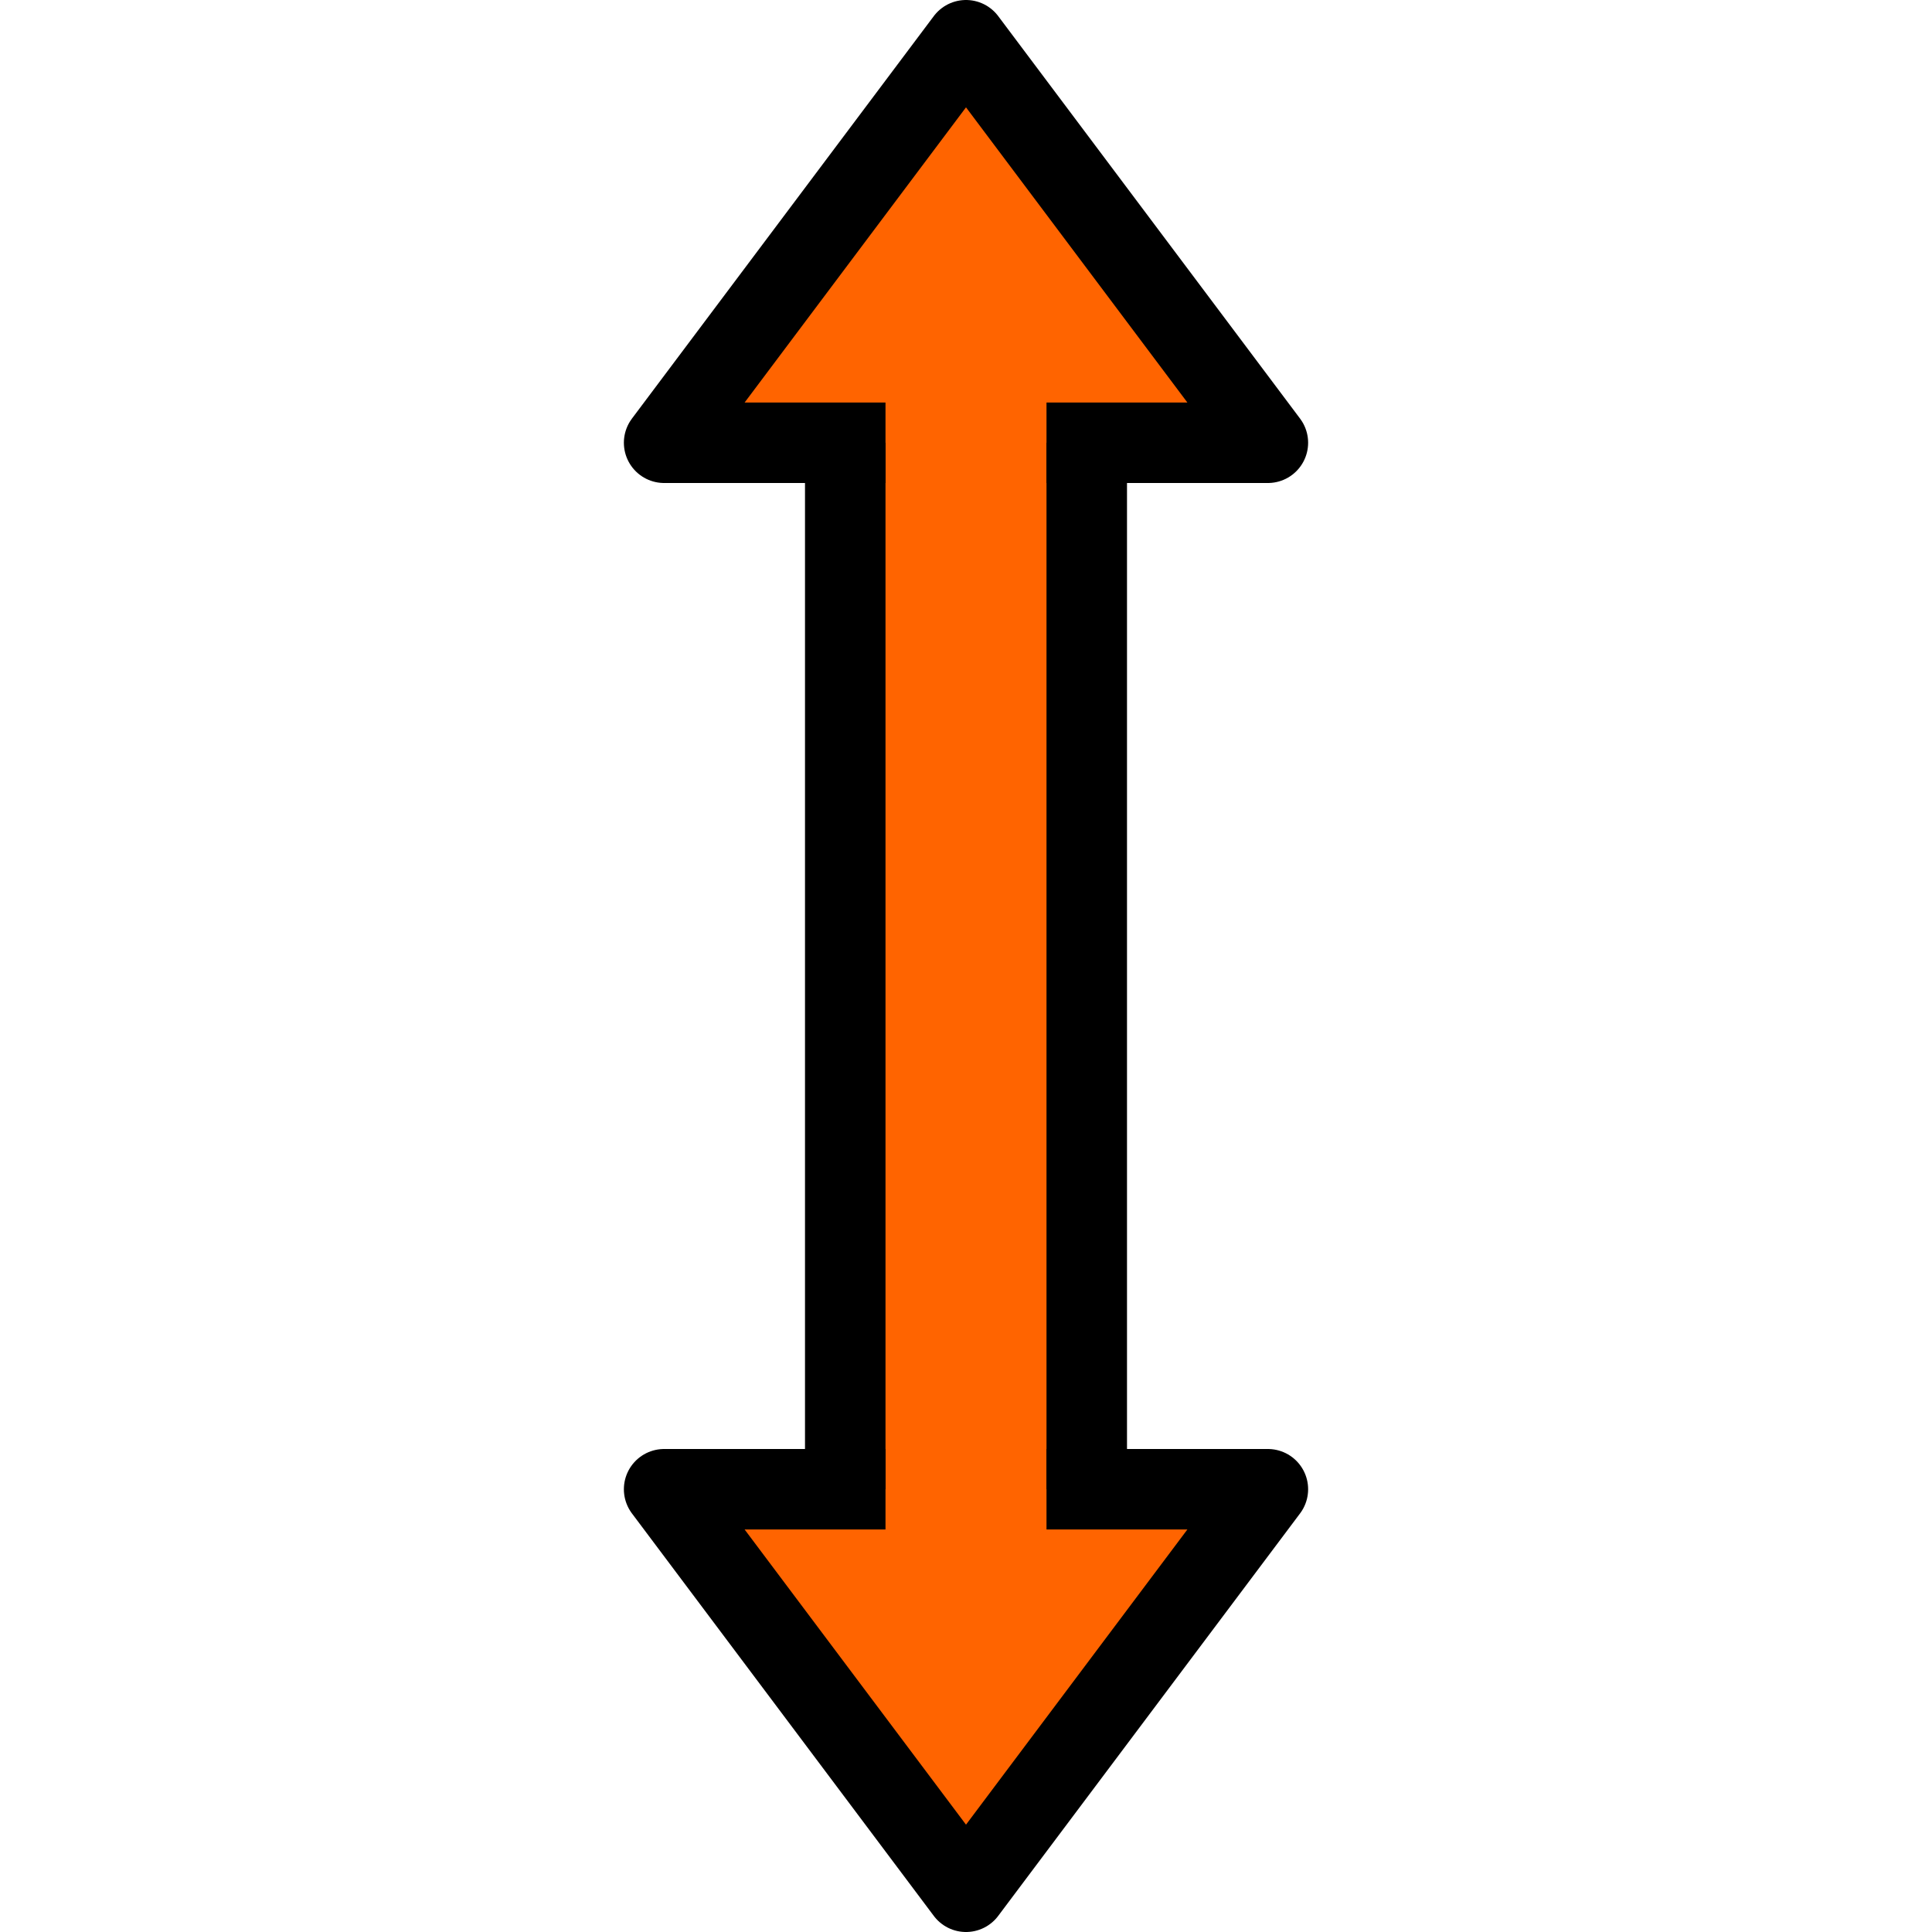
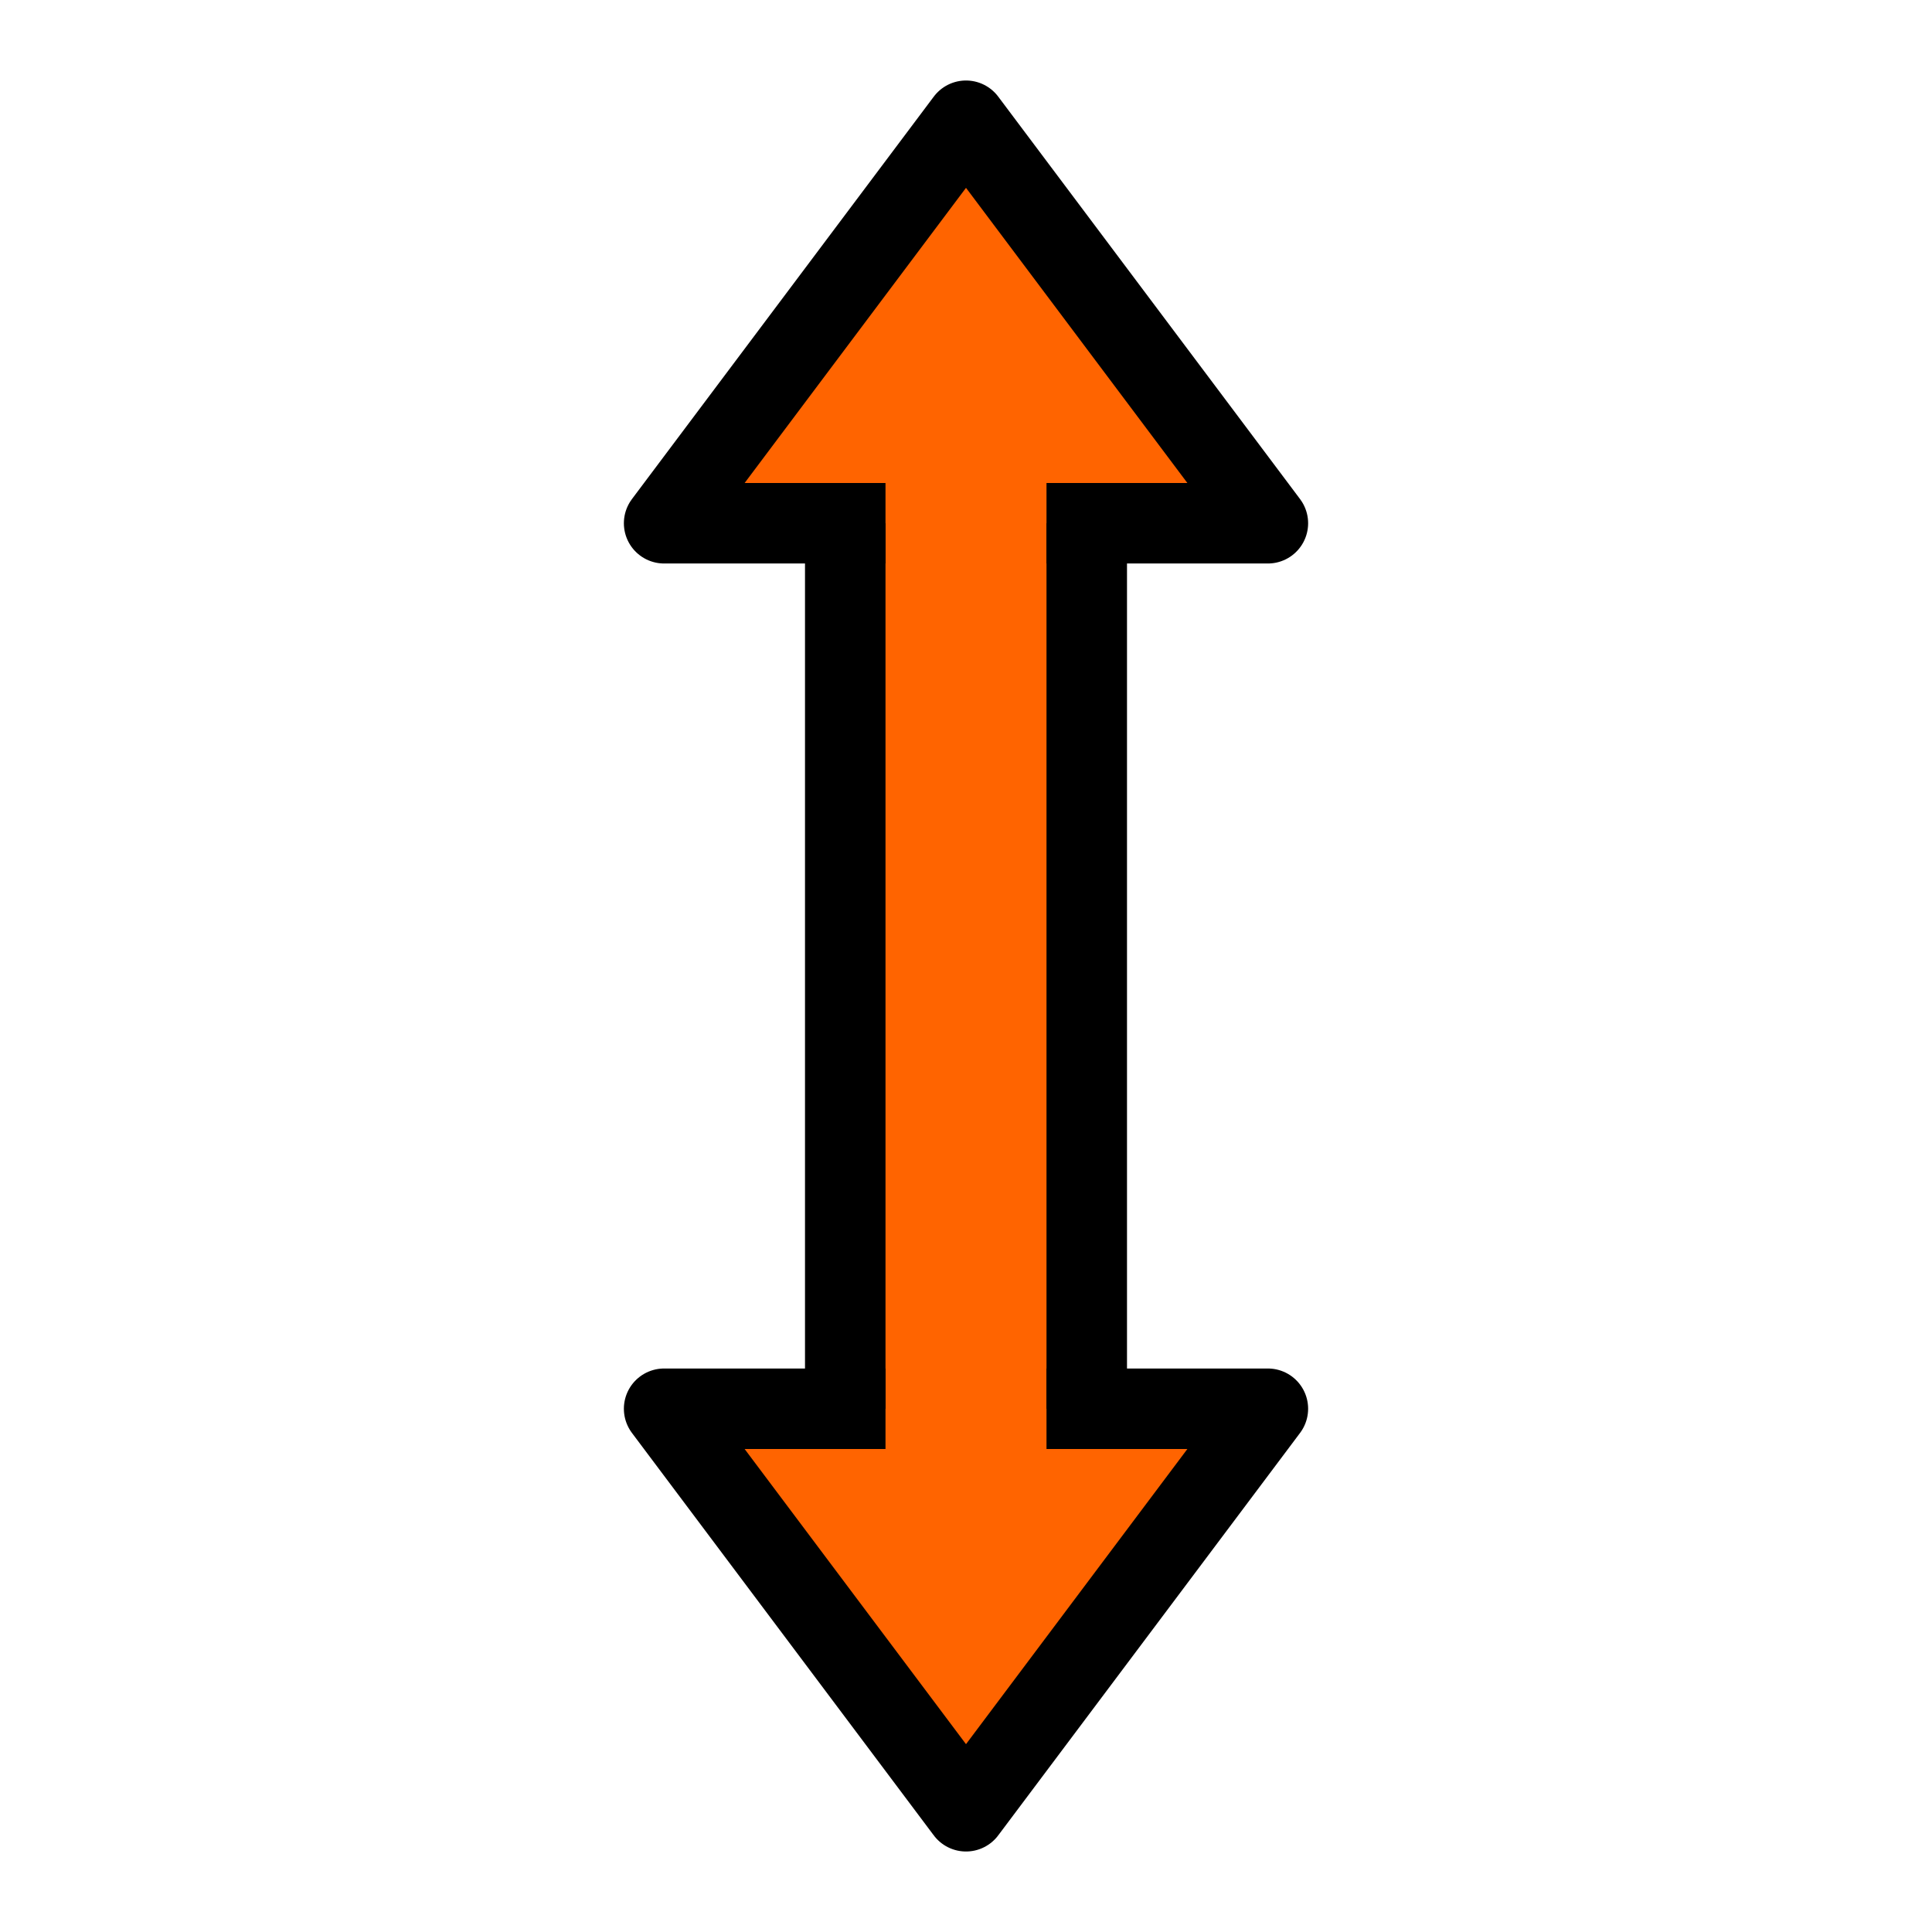
- <svg xmlns="http://www.w3.org/2000/svg" width="24px" height="24px" viewBox="0 0 24 24" version="1.1" id="SVGRoot">
+ <svg xmlns="http://www.w3.org/2000/svg" id="SVGRoot" version="1.1" viewBox="0 0 24 24" height="24px" width="24px">
  <defs id="defs815" />
  <g id="layer1">
-     <path style="fill:#ff6400;stroke:#000000;stroke-width:1px;stroke-linecap:butt;stroke-linejoin:miter;stroke-opacity:1;fill-opacity:1" d="m 10.5,4.75 0,14.5 h 3 l 0,-14.5 z" id="path857" />
-     <path style="fill:#ff6400;fill-opacity:1;stroke:#000000;stroke-width:1px;stroke-linecap:square;stroke-linejoin:round;stroke-opacity:1" d="m 10.5,5.5 -2.25,0 3.75,-5 3.75,5 H 13.5" id="path853" />
-     <path style="fill:#ff6400;stroke:#000000;stroke-width:1px;stroke-linecap:square;stroke-linejoin:round;stroke-opacity:1;fill-opacity:1" d="M 10.5,18.5 H 8.25 l 3.75,5 3.75,-5 H 13.5" id="path855" />
+     <path id="path857" d="m 10.5,5.75 v 12.5 h 3 V 5.75 Z" style="fill:#ff6400;fill-opacity:1;stroke:#000000;stroke-width:1px;stroke-linecap:butt;stroke-linejoin:miter;stroke-opacity:1" />
+     <path id="path853" d="m 10.5,6.5 h -2.25 l 3.75,-5 3.75,5 h -2.25" style="fill:#ff6400;fill-opacity:1;stroke:#000000;stroke-width:1px;stroke-linecap:square;stroke-linejoin:round;stroke-opacity:1" />
+     <path id="path855" d="M 10.5,17.5 H 8.25 l 3.75,5 3.75,-5 H 13.5" style="fill:#ff6400;fill-opacity:1;stroke:#000000;stroke-width:1px;stroke-linecap:square;stroke-linejoin:round;stroke-opacity:1" />
  </g>
</svg>
